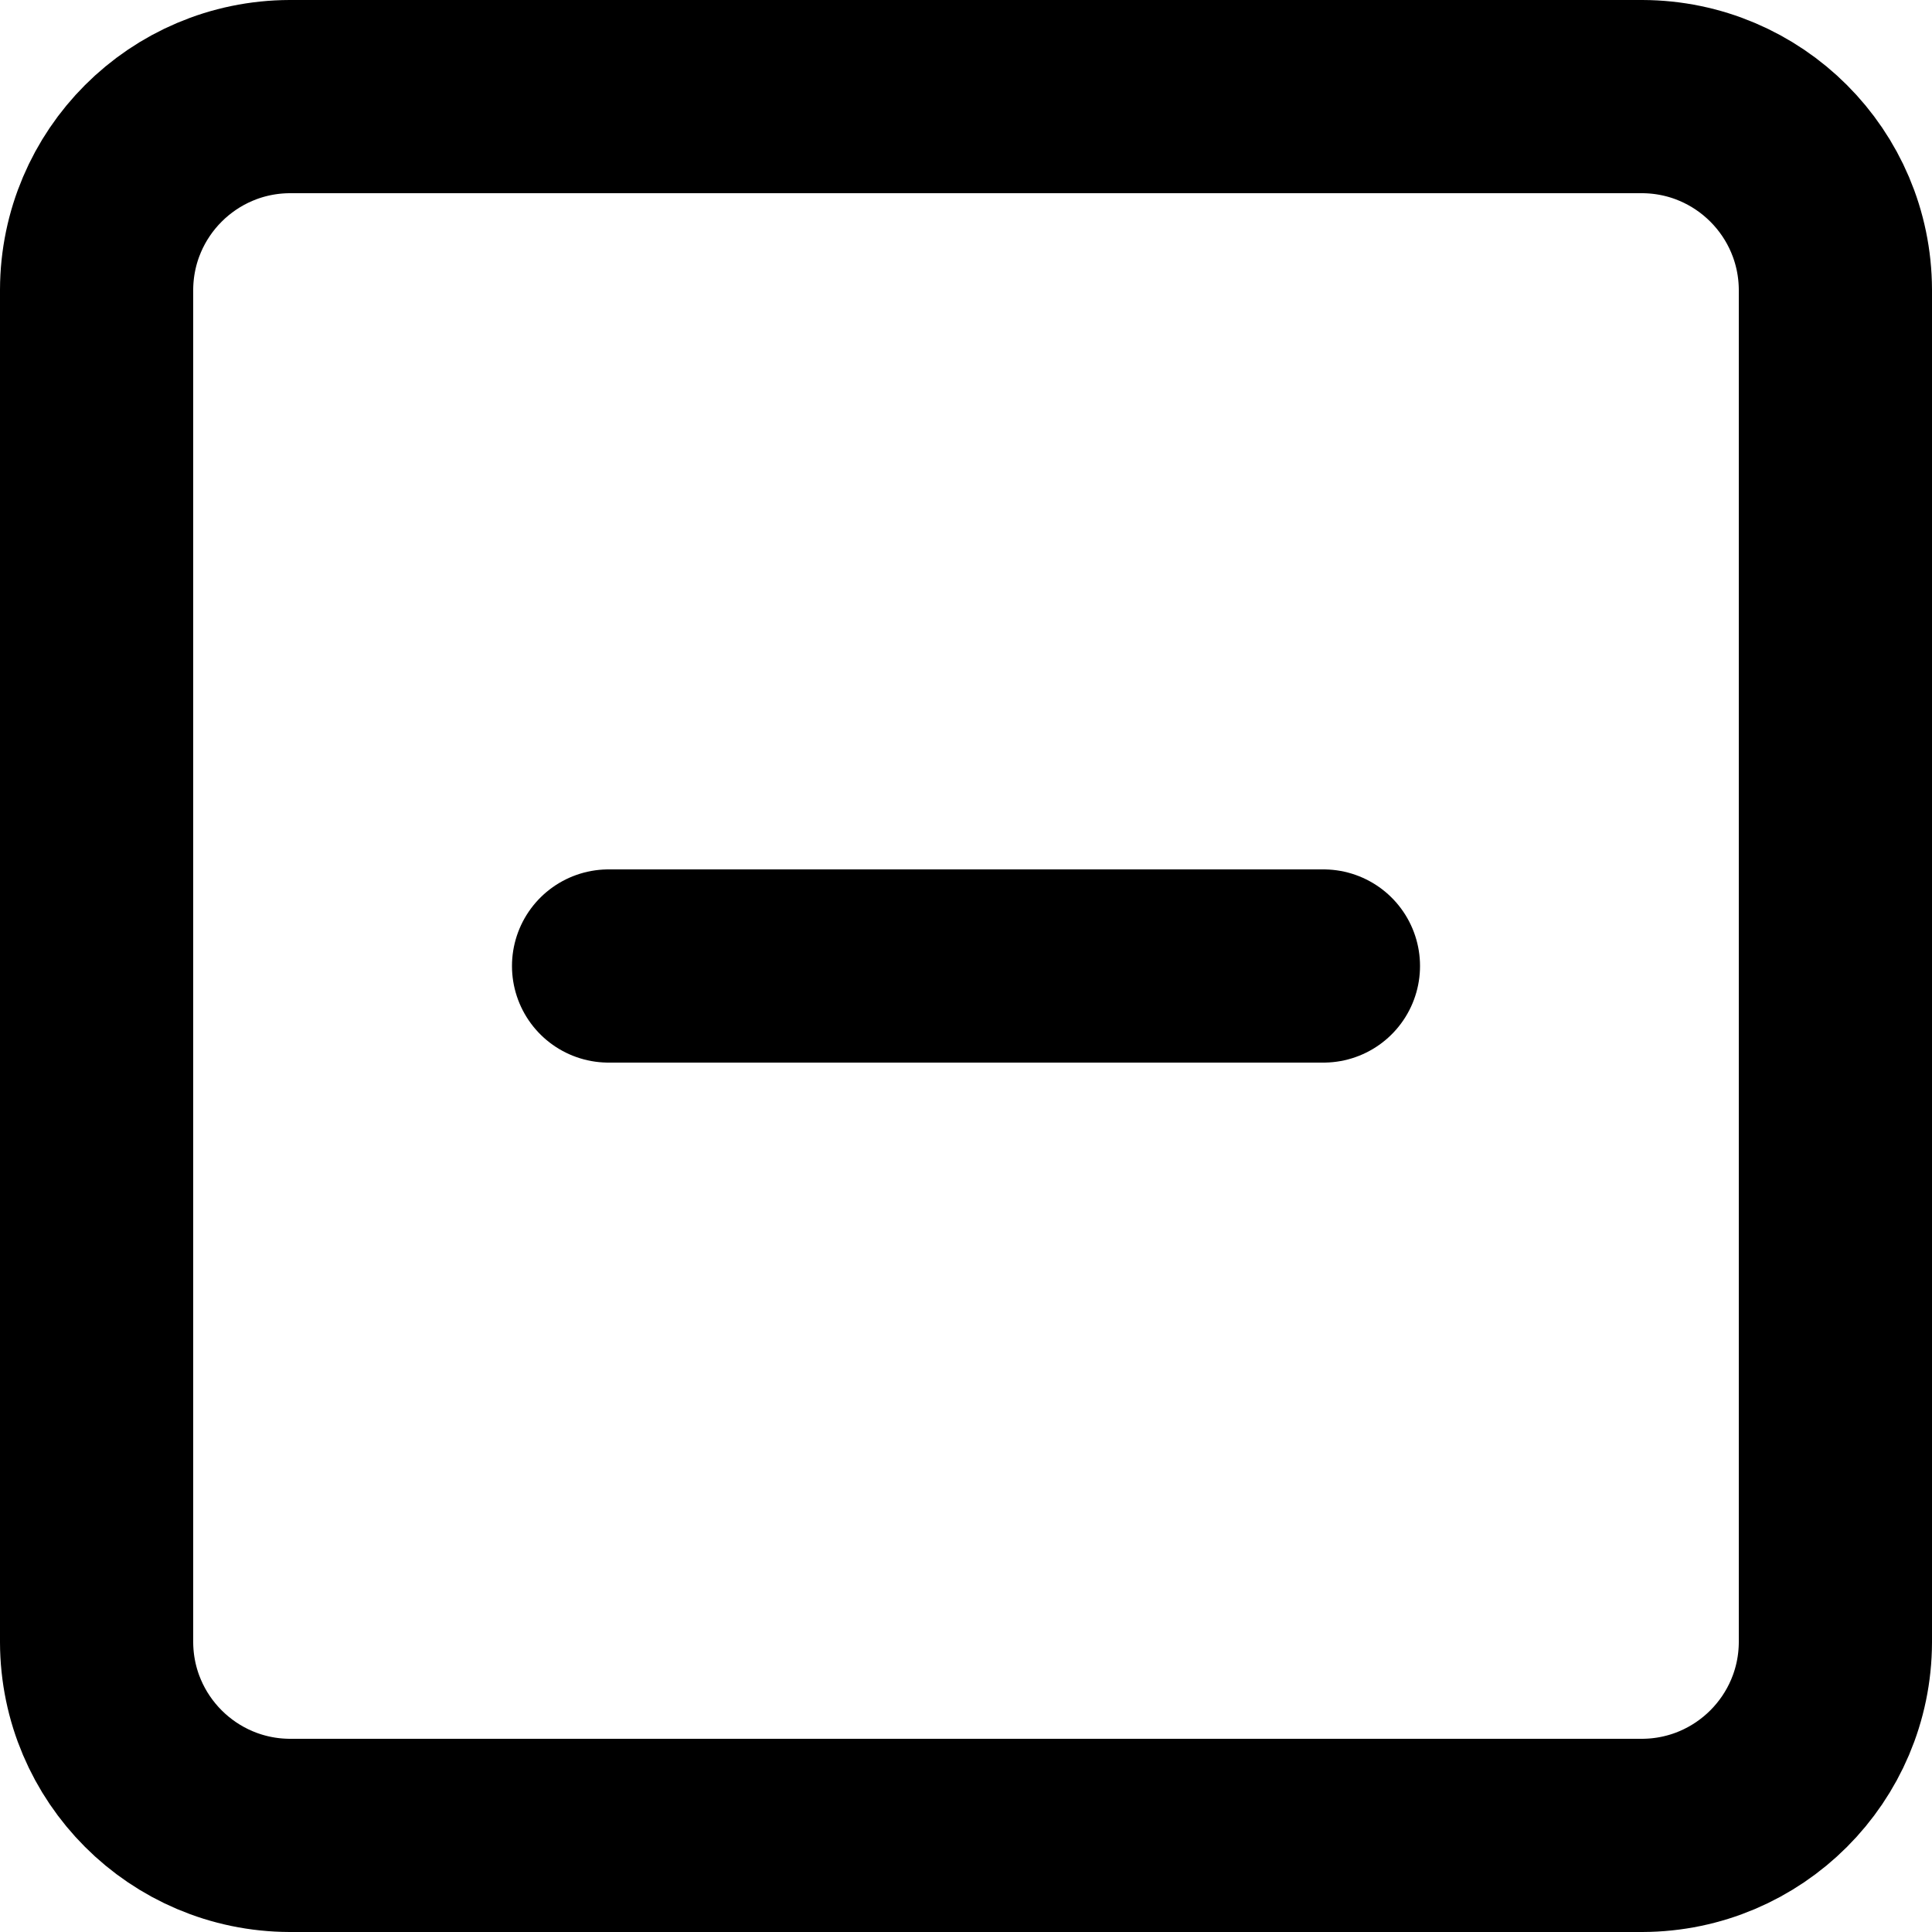
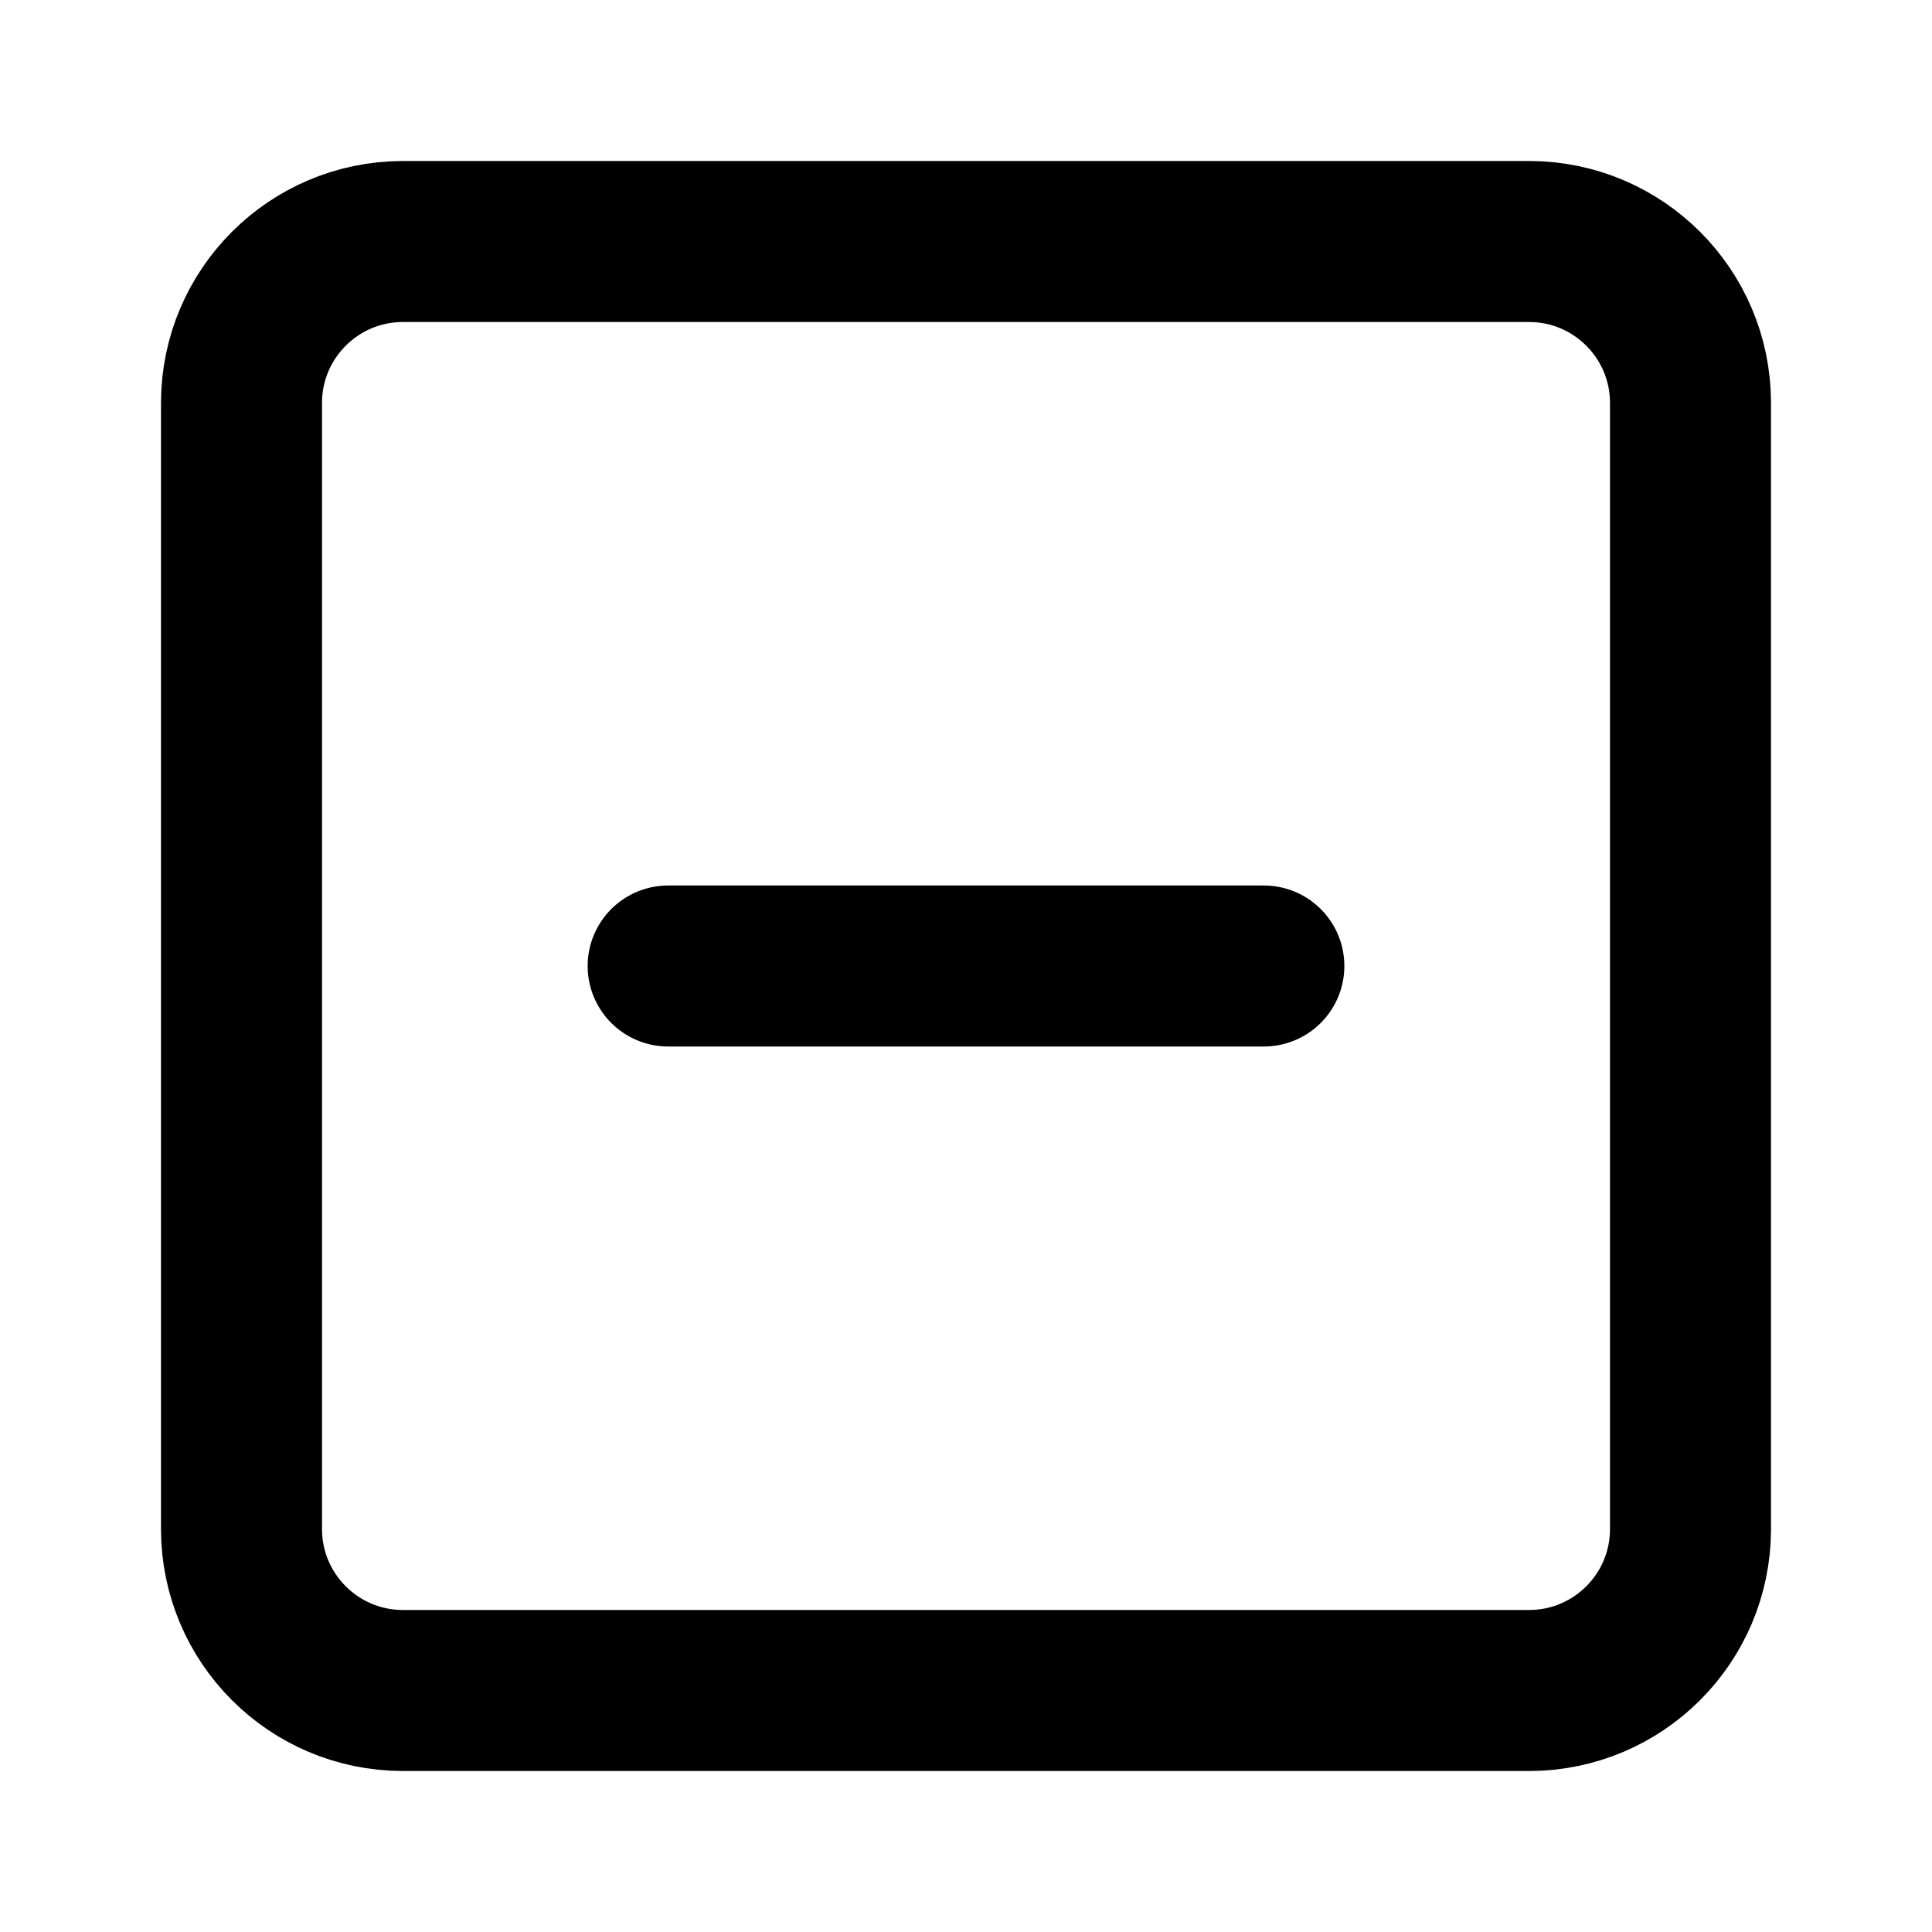
- <svg xmlns="http://www.w3.org/2000/svg" viewBox="0 0 20 20" width="24" height="24" stroke="currentColor">
-   <path d="M6.3,10h7.4M19,17a2.006,2.006,0,0,1-2,2H3a2.006,2.006,0,0,1-2-2V3A2.006,2.006,0,0,1,3,1H17a2.006,2.006,0,0,1,2,2Z" fill="none" stroke-linecap="round" stroke-linejoin="round" stroke-width="2" />
+ <svg xmlns="http://www.w3.org/2000/svg" viewBox="0 0 24 24" width="24" height="24" stroke="currentColor">
+   <path d="M8.3,12h7.4M21,19a2.006,2.006,0,0,1-2,2H5a2.006,2.006,0,0,1-2-2V5A2.006,2.006,0,0,1,5,3H19a2.006,2.006,0,0,1,2,2Z" fill="none" stroke-linecap="round" stroke-linejoin="round" stroke-width="2" />
</svg>
